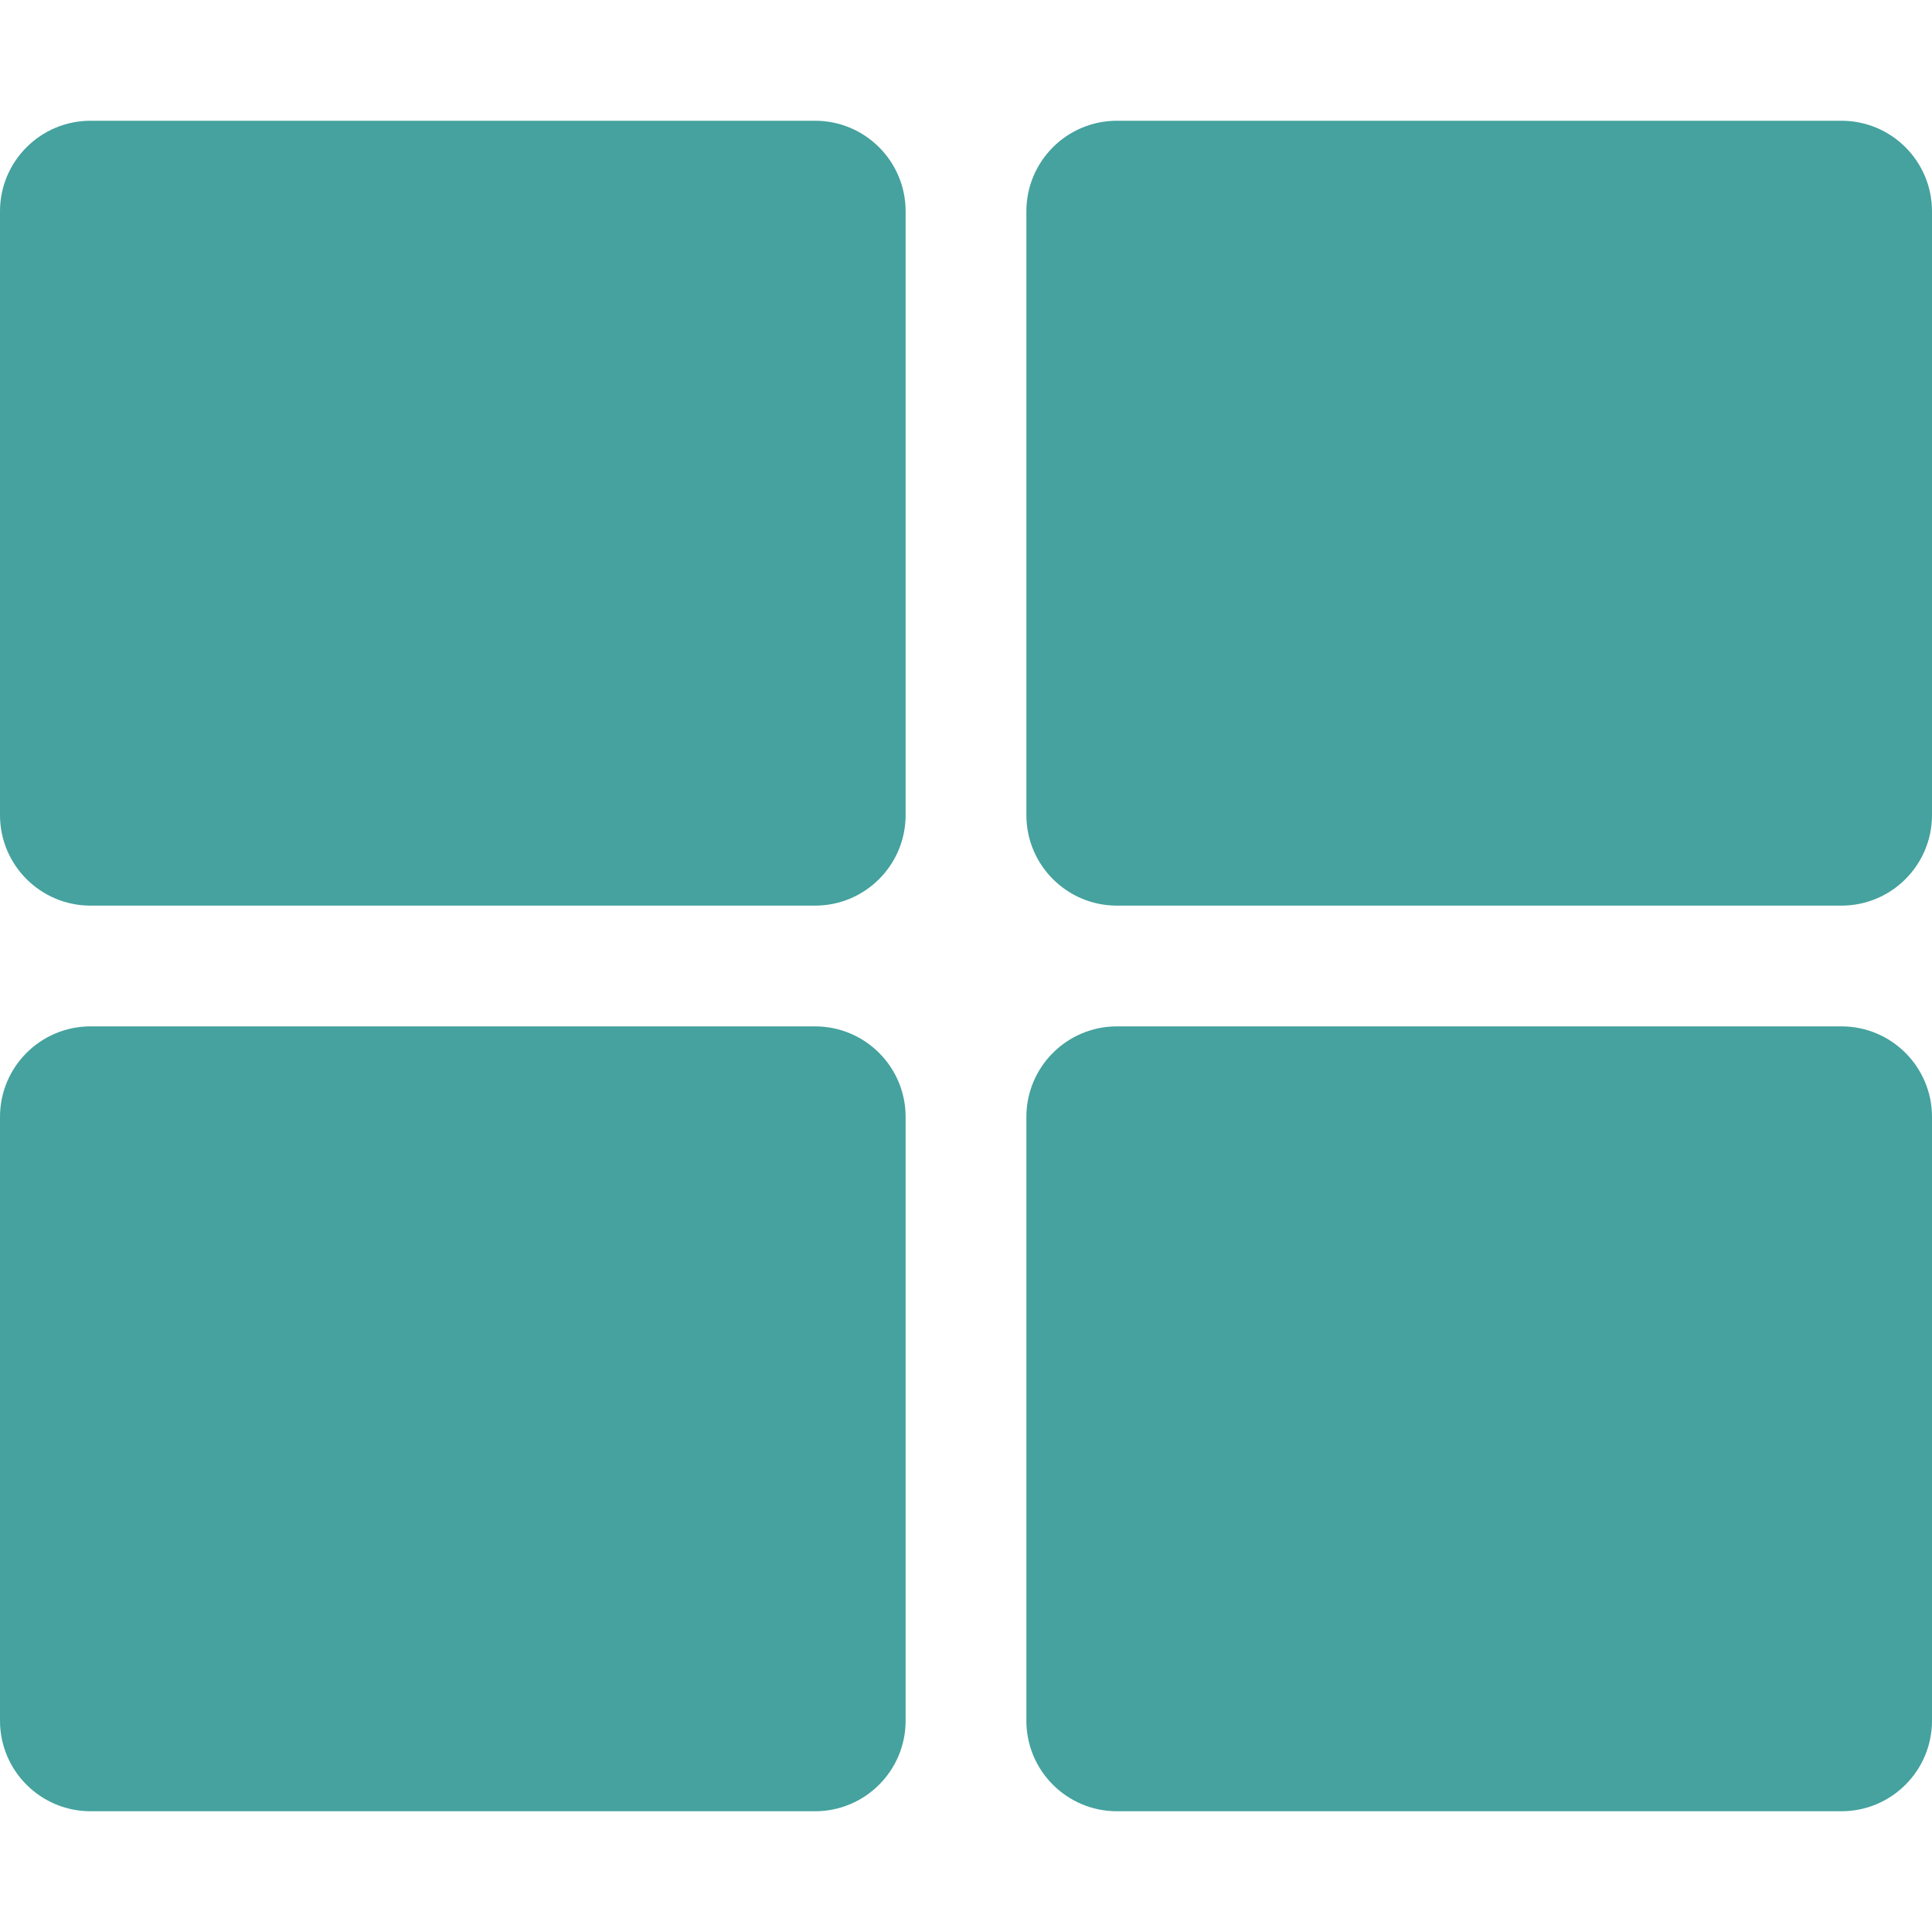
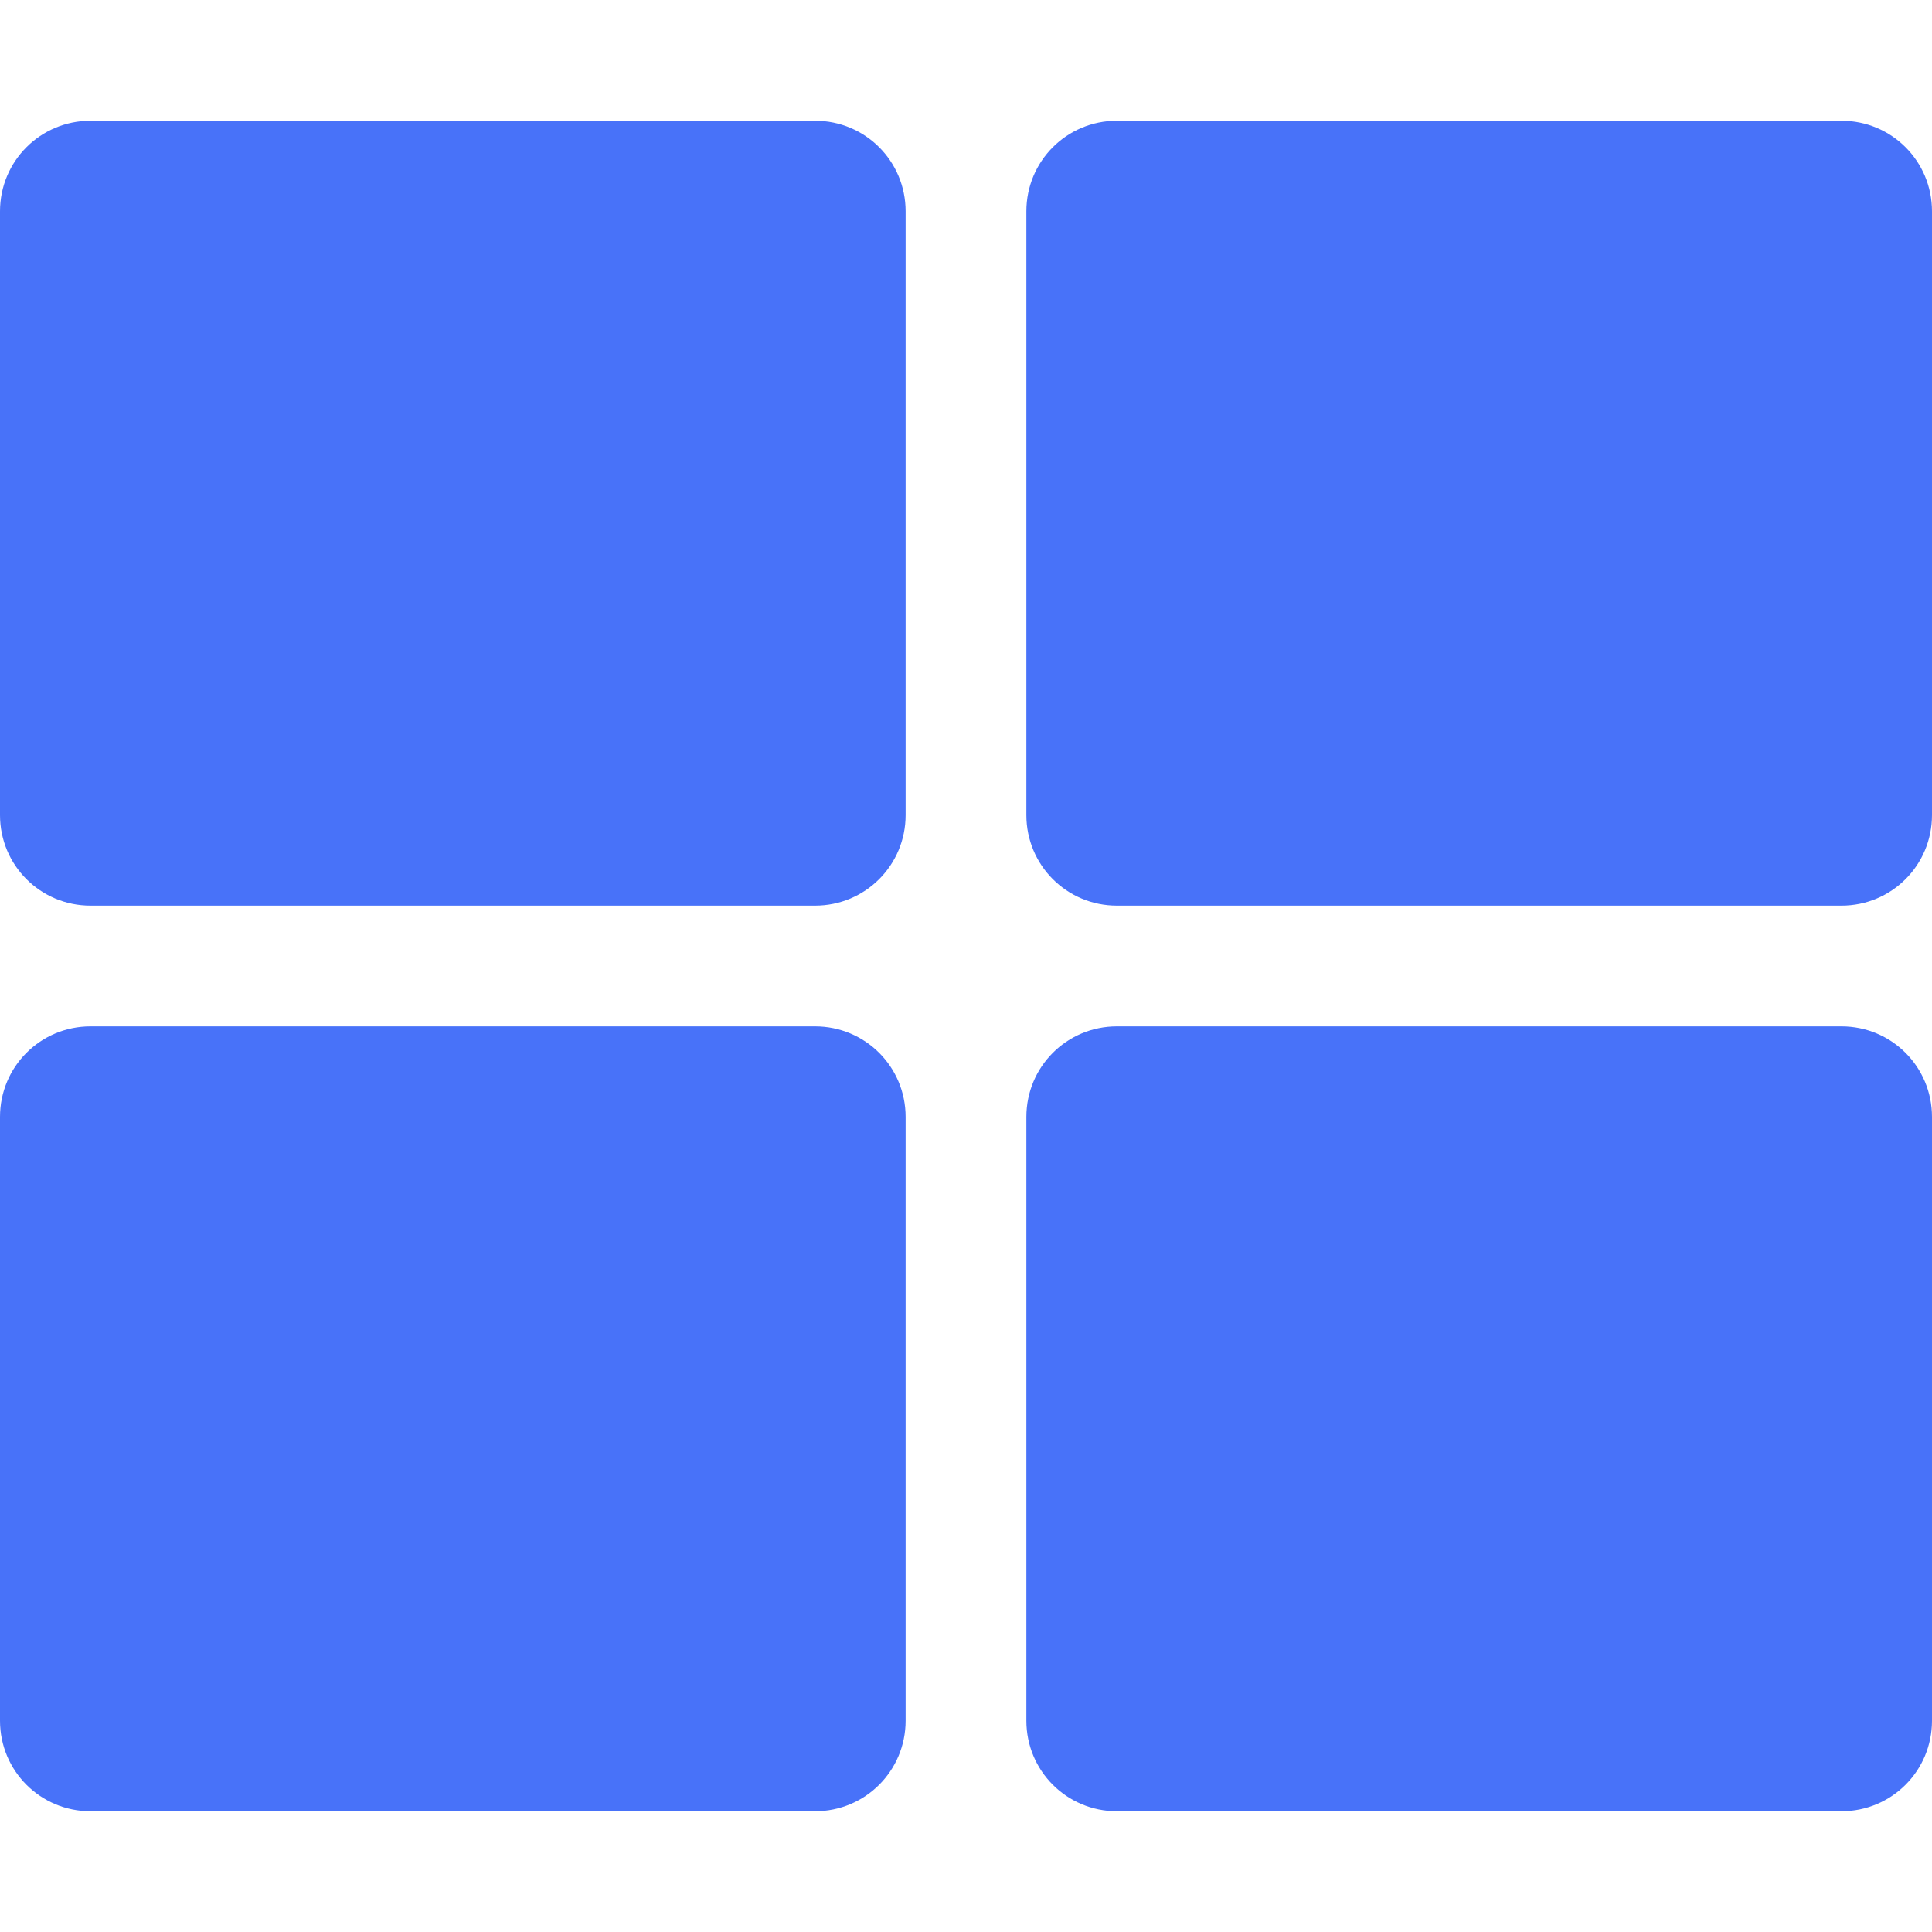
- <svg xmlns="http://www.w3.org/2000/svg" aria-hidden="true" focusable="false" data-prefix="fas" data-icon="th-large" class="svg-inline--fa fa-th-large fa-w-16" role="img" viewBox="0 0 512 512">
-   <path fill="#45A29E" d="M296 32h192c13.255 0 24 10.745 24 24v160c0 13.255-10.745 24-24 24H296c-13.255 0-24-10.745-24-24V56c0-13.255 10.745-24 24-24zm-80 0H24C10.745 32 0 42.745 0 56v160c0 13.255 10.745 24 24 24h192c13.255 0 24-10.745 24-24V56c0-13.255-10.745-24-24-24zM0 296v160c0 13.255 10.745 24 24 24h192c13.255 0 24-10.745 24-24V296c0-13.255-10.745-24-24-24H24c-13.255 0-24 10.745-24 24zm296 184h192c13.255 0 24-10.745 24-24V296c0-13.255-10.745-24-24-24H296c-13.255 0-24 10.745-24 24v160c0 13.255 10.745 24 24 24z" />
+ <svg xmlns="http://www.w3.org/2000/svg" version="1.1" id="Layer_1" focusable="false" x="0px" y="0px" viewBox="0 0 512 512" style="enable-background:new 0 0 512 512;" xml:space="preserve">
+   <style type="text/css">
+ 	.st0{fill:#4872F9;}
+ </style>
+   <path class="st0" d="M296,32h192c13.3,0,24,10.7,24,24v160c0,13.3-10.7,24-24,24H296c-13.3,0-24-10.7-24-24V56  C272,42.7,282.7,32,296,32z M216,32H24C10.7,32,0,42.7,0,56v160c0,13.3,10.7,24,24,24h192c13.3,0,24-10.7,24-24V56  C240,42.7,229.3,32,216,32z M0,296v160c0,13.3,10.7,24,24,24h192c13.3,0,24-10.7,24-24V296c0-13.3-10.7-24-24-24H24  C10.7,272,0,282.7,0,296z M296,480h192c13.3,0,24-10.7,24-24V296c0-13.3-10.7-24-24-24H296c-13.3,0-24,10.7-24,24v160  C272,469.3,282.7,480,296,480z" />
</svg>
